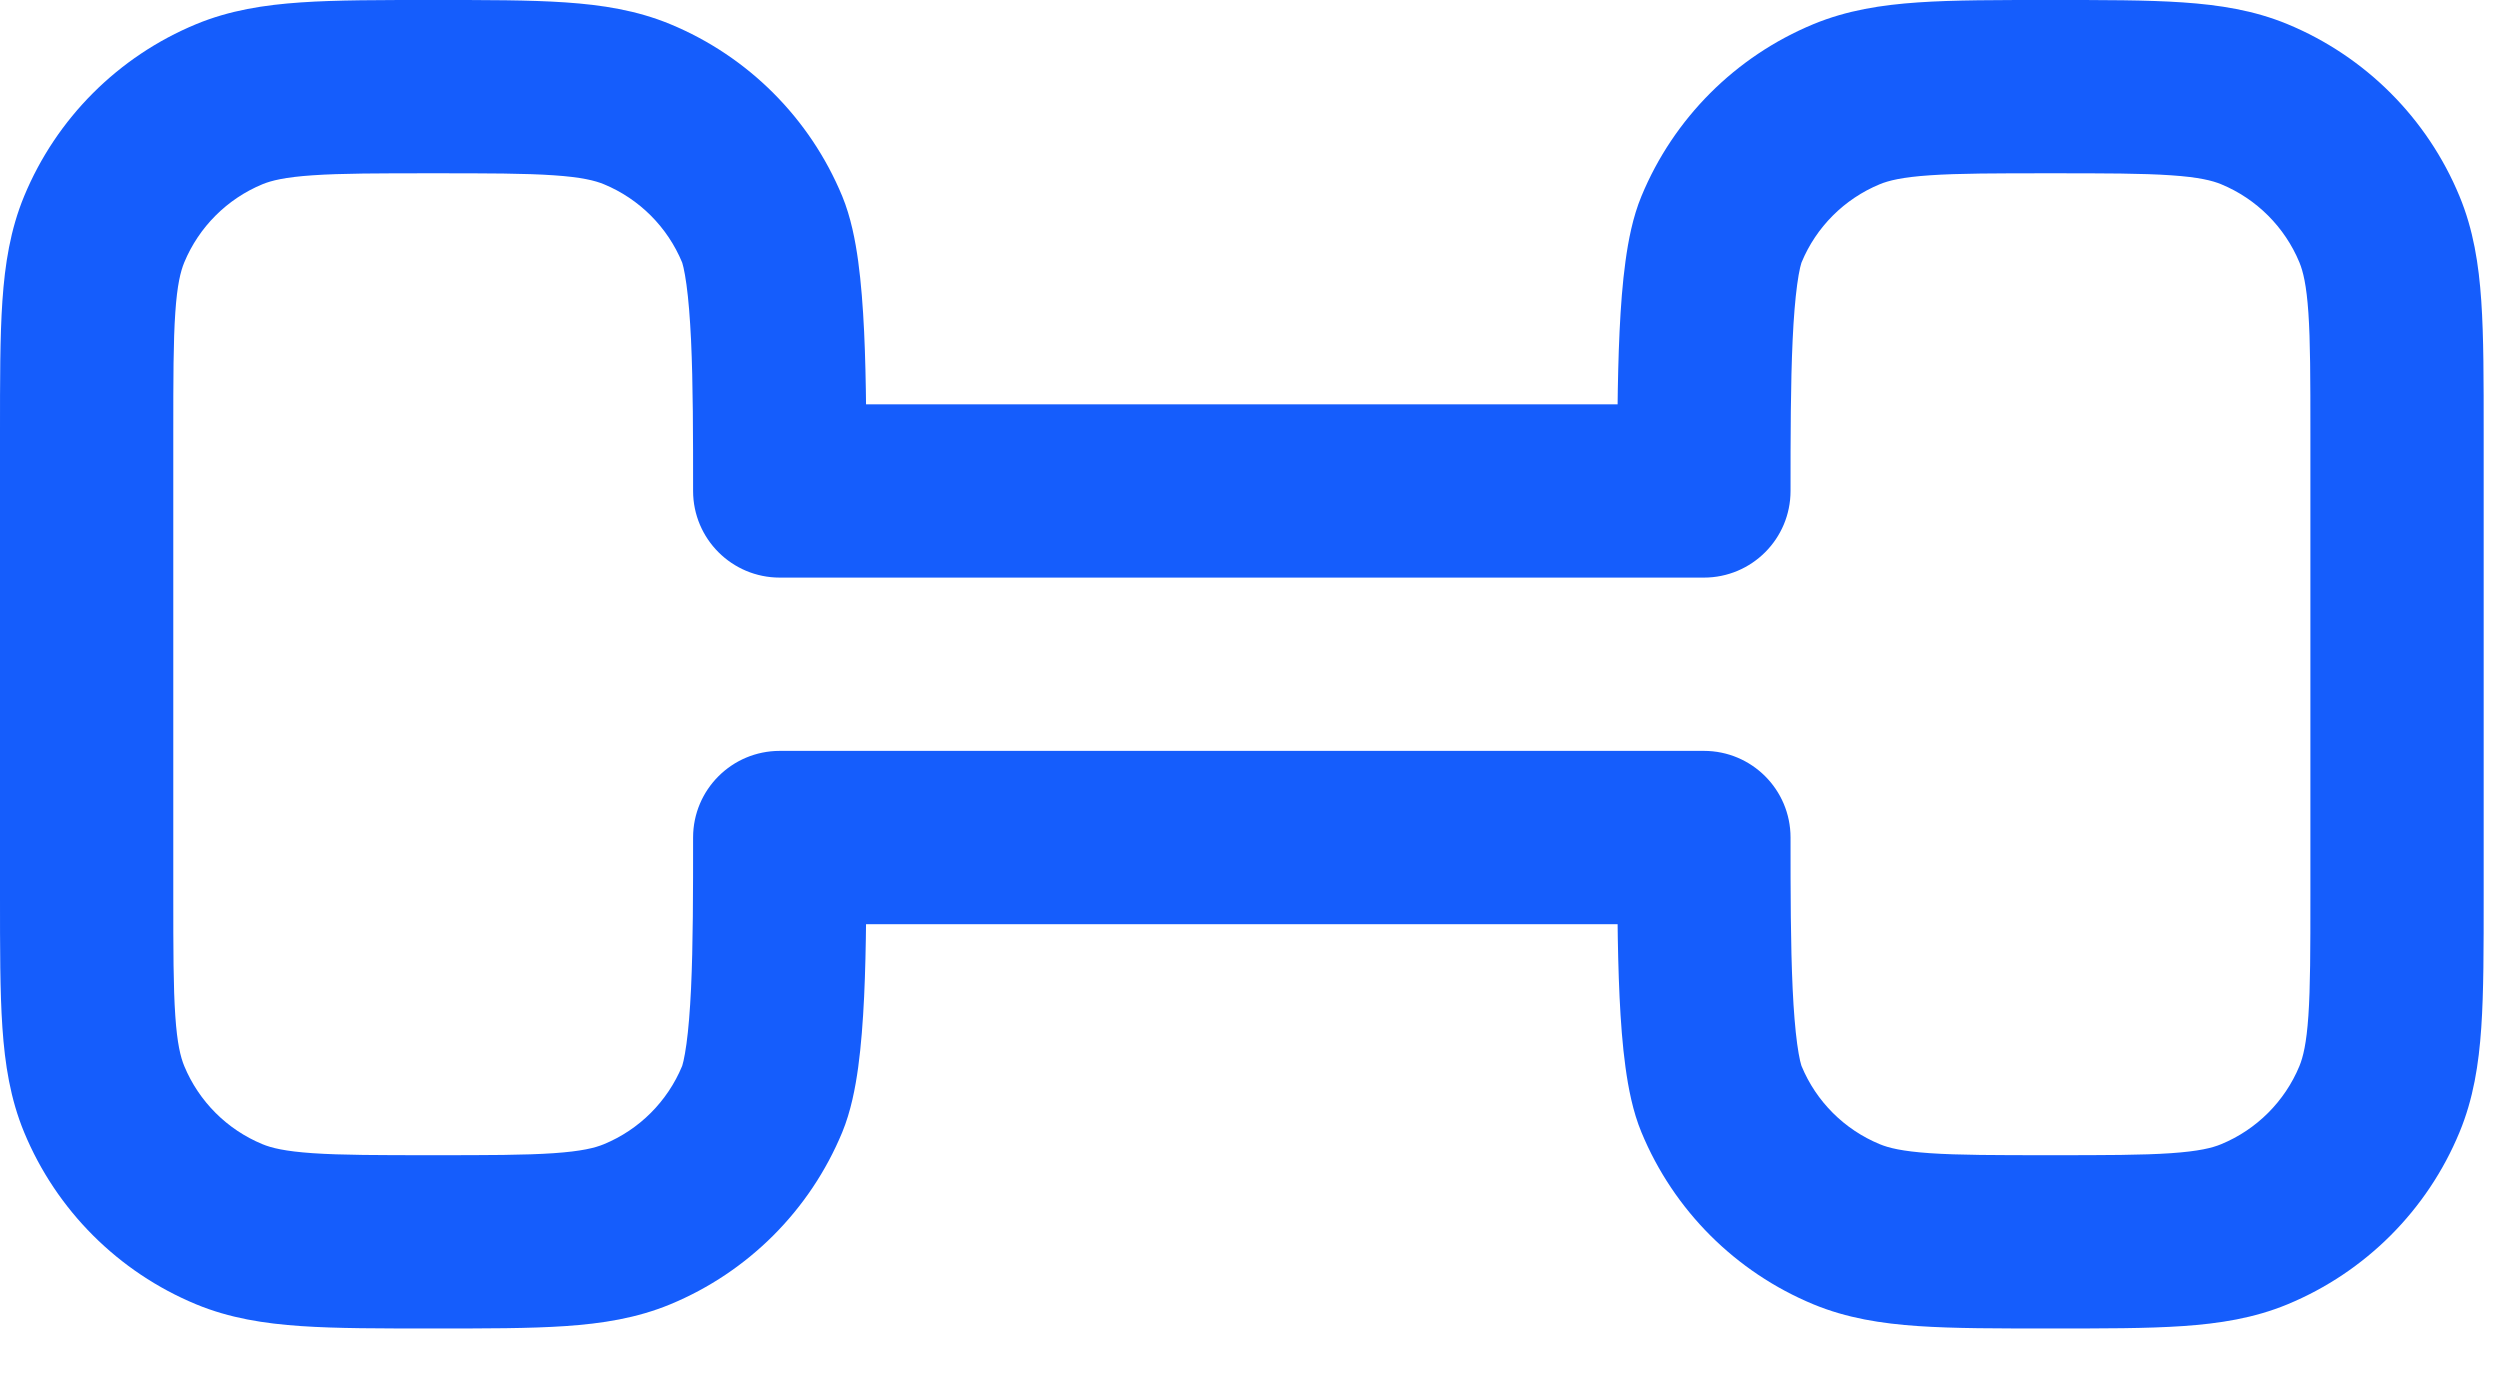
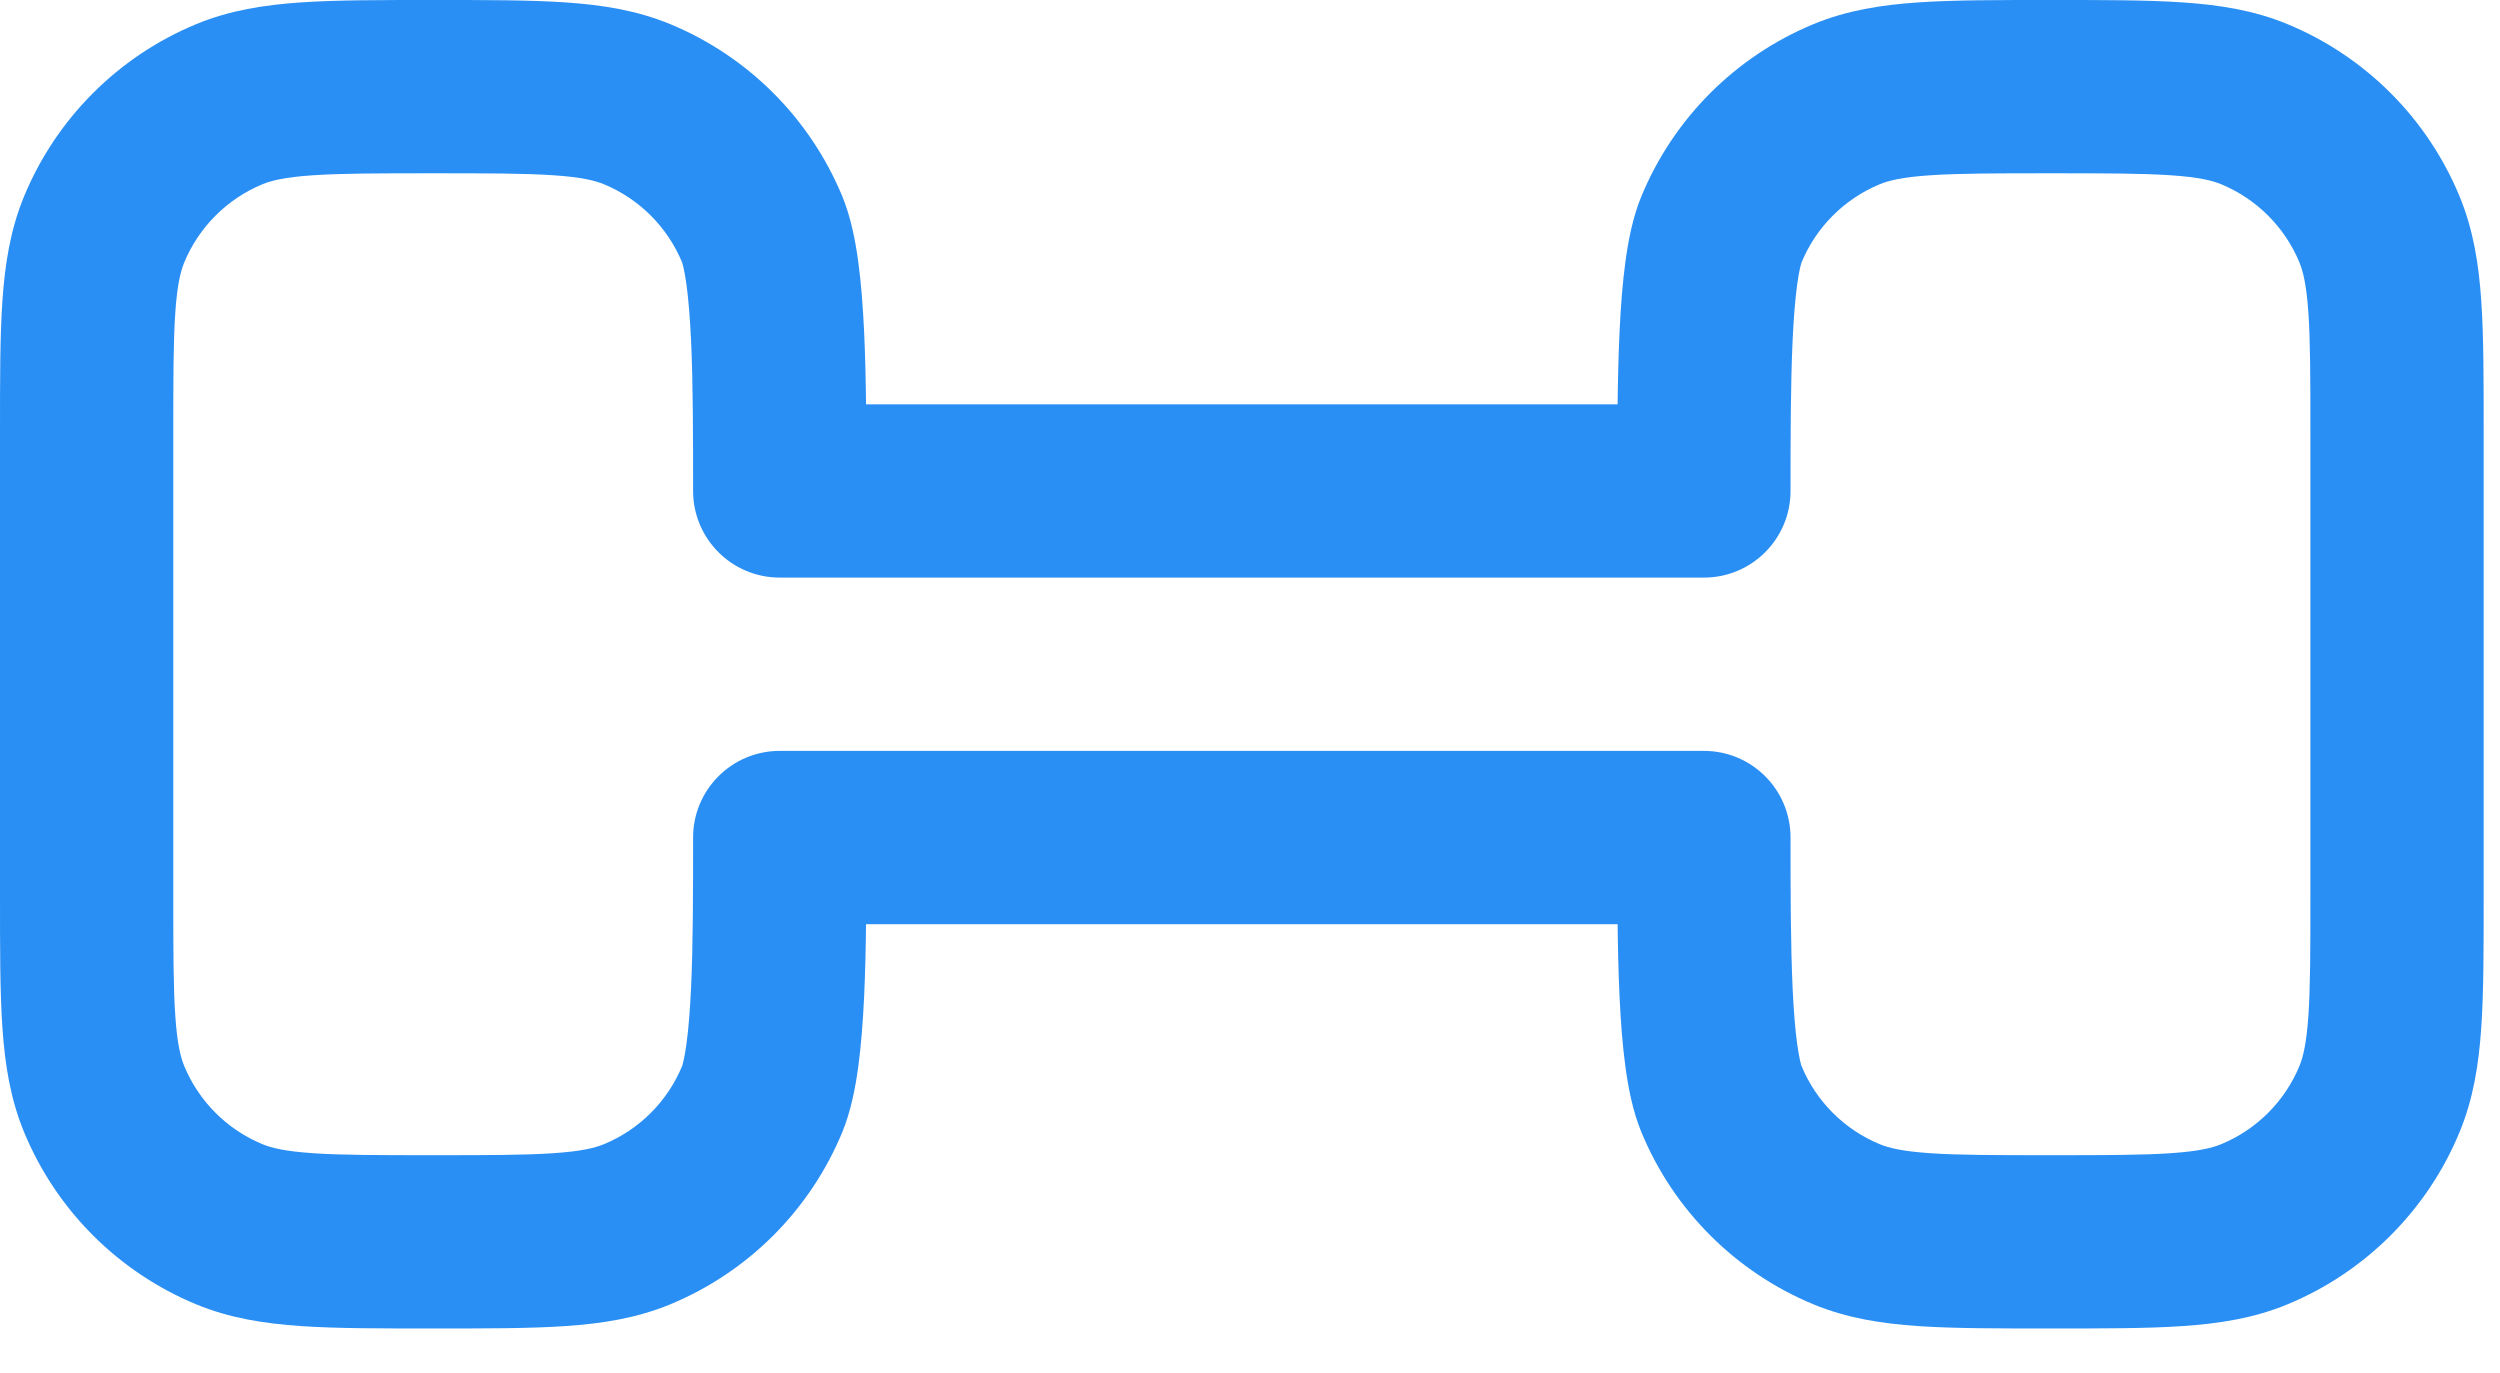
<svg xmlns="http://www.w3.org/2000/svg" version="1.1" width="51" height="28">
  <svg version="1.1" width="51" height="28">
    <svg width="51" height="28" viewBox="0 0 51 28" fill="none">
-       <path d="M34.76 17.085H36.527C36.527 16.109 35.736 15.318 34.76 15.318V17.085ZM34.76 10.015V11.783C35.736 11.783 36.527 10.992 36.527 10.015H34.76ZM15.907 17.085V15.318C14.931 15.318 14.139 16.109 14.139 17.085H15.907ZM15.907 10.015H14.139C14.139 10.992 14.931 11.783 15.907 11.783V10.015ZM47.132 8.837V18.264H50.667V8.837H47.132ZM41.83 23.566C40.707 23.566 39.954 23.565 39.371 23.525C38.804 23.486 38.527 23.417 38.346 23.341L36.993 26.608C37.677 26.891 38.383 27.001 39.13 27.052C39.862 27.102 40.756 27.101 41.83 27.101V23.566ZM32.992 17.085C32.992 18.172 32.992 19.335 33.039 20.336C33.063 20.839 33.099 21.33 33.16 21.772C33.217 22.188 33.308 22.672 33.486 23.1L36.752 21.748C36.756 21.758 36.743 21.729 36.722 21.64C36.703 21.555 36.682 21.441 36.662 21.294C36.622 20.997 36.591 20.619 36.57 20.17C36.528 19.268 36.527 18.195 36.527 17.085H32.992ZM38.346 23.341C37.624 23.043 37.05 22.469 36.752 21.748L33.486 23.1C34.143 24.688 35.405 25.95 36.993 26.608L38.346 23.341ZM47.132 18.264C47.132 19.386 47.131 20.139 47.091 20.722C47.052 21.289 46.983 21.566 46.908 21.748L50.173 23.1C50.457 22.416 50.567 21.71 50.618 20.963C50.668 20.231 50.667 19.337 50.667 18.264H47.132ZM41.83 27.101C42.903 27.101 43.797 27.102 44.529 27.052C45.276 27.001 45.982 26.891 46.666 26.608L45.313 23.341C45.132 23.417 44.855 23.486 44.288 23.525C43.705 23.565 42.952 23.566 41.83 23.566V27.101ZM46.908 21.748C46.609 22.469 46.035 23.043 45.313 23.341L46.666 26.608C48.254 25.95 49.516 24.688 50.173 23.1L46.908 21.748ZM41.83 3.535C42.952 3.535 43.705 3.536 44.288 3.576C44.855 3.614 45.132 3.684 45.313 3.759L46.666 0.493C45.982 0.21 45.276 0.1 44.529 0.049C43.797 -0.001 42.903 1.3416e-06 41.83 1.3416e-06V3.535ZM50.667 8.837C50.667 7.763 50.668 6.869 50.618 6.138C50.567 5.391 50.457 4.685 50.173 4.001L46.908 5.353C46.983 5.535 47.052 5.811 47.091 6.379C47.131 6.962 47.132 7.715 47.132 8.837H50.667ZM45.313 3.759C46.035 4.058 46.609 4.632 46.908 5.353L50.173 4.001C49.516 2.413 48.254 1.151 46.666 0.493L45.313 3.759ZM41.83 1.3416e-06C40.756 1.3416e-06 39.862 -0.001 39.13 0.049C38.383 0.1 37.677 0.21 36.993 0.493L38.346 3.759C38.527 3.684 38.804 3.614 39.371 3.576C39.954 3.536 40.707 3.535 41.83 3.535V1.3416e-06ZM36.527 10.015C36.527 8.906 36.528 7.833 36.57 6.931C36.591 6.481 36.622 6.104 36.662 5.807C36.682 5.659 36.703 5.545 36.722 5.461C36.743 5.372 36.756 5.343 36.752 5.353L33.486 4.001C33.308 4.429 33.217 4.912 33.16 5.329C33.099 5.77 33.063 6.262 33.039 6.764C32.992 7.766 32.992 8.929 32.992 10.015H36.527ZM36.993 0.493C35.405 1.151 34.143 2.413 33.486 4.001L36.752 5.353C37.05 4.632 37.624 4.058 38.346 3.759L36.993 0.493ZM3.535 18.264V8.837H1.34275e-06V18.264H3.535ZM8.837 23.566C7.715 23.566 6.962 23.565 6.379 23.525C5.811 23.486 5.535 23.417 5.353 23.341L4.001 26.608C4.685 26.891 5.391 27.001 6.138 27.052C6.869 27.102 7.763 27.101 8.837 27.101V23.566ZM1.34275e-06 18.264C1.34275e-06 19.337 -0.001 20.231 0.049 20.963C0.1 21.71 0.21 22.416 0.493 23.1L3.759 21.748C3.684 21.566 3.614 21.289 3.576 20.722C3.536 20.139 3.535 19.386 3.535 18.264H1.34275e-06ZM5.353 23.341C4.632 23.043 4.058 22.469 3.759 21.748L0.493 23.1C1.151 24.688 2.413 25.95 4.001 26.608L5.353 23.341ZM14.139 17.085C14.139 18.195 14.139 19.268 14.097 20.17C14.075 20.619 14.045 20.997 14.004 21.294C13.984 21.441 13.963 21.555 13.944 21.64C13.924 21.729 13.911 21.758 13.915 21.748L17.181 23.1C17.358 22.672 17.45 22.188 17.507 21.772C17.567 21.33 17.604 20.839 17.628 20.336C17.675 19.335 17.674 18.172 17.674 17.085H14.139ZM8.837 27.101C9.911 27.101 10.805 27.102 11.536 27.052C12.284 27.001 12.989 26.891 13.674 26.608L12.321 23.341C12.139 23.417 11.863 23.486 11.296 23.525C10.713 23.565 9.959 23.566 8.837 23.566V27.101ZM13.915 21.748C13.616 22.469 13.043 23.043 12.321 23.341L13.674 26.608C15.262 25.95 16.523 24.688 17.181 23.1L13.915 21.748ZM8.837 3.535C9.959 3.535 10.713 3.536 11.296 3.576C11.863 3.614 12.139 3.684 12.321 3.759L13.674 0.493C12.989 0.21 12.284 0.1 11.536 0.049C10.805 -0.001 9.911 1.3416e-06 8.837 1.3416e-06V3.535ZM17.674 10.015C17.674 8.929 17.675 7.766 17.628 6.764C17.604 6.262 17.567 5.77 17.507 5.329C17.45 4.912 17.358 4.429 17.181 4.001L13.915 5.353C13.911 5.343 13.924 5.372 13.944 5.461C13.963 5.545 13.984 5.659 14.004 5.807C14.045 6.104 14.075 6.481 14.097 6.931C14.139 7.833 14.139 8.906 14.139 10.015H17.674ZM12.321 3.759C13.043 4.058 13.616 4.632 13.915 5.353L17.181 4.001C16.523 2.413 15.262 1.151 13.674 0.493L12.321 3.759ZM8.837 1.3416e-06C7.763 1.3416e-06 6.869 -0.001 6.138 0.049C5.391 0.1 4.685 0.21 4.001 0.493L5.353 3.759C5.535 3.684 5.811 3.614 6.379 3.576C6.962 3.536 7.715 3.535 8.837 3.535V1.3416e-06ZM3.535 8.837C3.535 7.715 3.536 6.962 3.576 6.379C3.614 5.811 3.684 5.535 3.759 5.353L0.493 4.001C0.21 4.685 0.1 5.391 0.049 6.138C-0.001 6.869 1.34275e-06 7.763 1.34275e-06 8.837H3.535ZM4.001 0.493C2.413 1.151 1.151 2.413 0.493 4.001L3.759 5.353C4.058 4.632 4.632 4.058 5.353 3.759L4.001 0.493ZM15.907 11.783H34.76V8.248H15.907V11.783ZM34.76 15.318H15.907V18.853H34.76V15.318Z" fill="#155DFC" />
+       <path d="M34.76 17.085H36.527C36.527 16.109 35.736 15.318 34.76 15.318V17.085ZM34.76 10.015V11.783C35.736 11.783 36.527 10.992 36.527 10.015H34.76ZM15.907 17.085V15.318C14.931 15.318 14.139 16.109 14.139 17.085H15.907ZM15.907 10.015H14.139C14.139 10.992 14.931 11.783 15.907 11.783V10.015ZM47.132 8.837V18.264H50.667V8.837H47.132ZM41.83 23.566C40.707 23.566 39.954 23.565 39.371 23.525C38.804 23.486 38.527 23.417 38.346 23.341L36.993 26.608C37.677 26.891 38.383 27.001 39.13 27.052C39.862 27.102 40.756 27.101 41.83 27.101V23.566ZM32.992 17.085C32.992 18.172 32.992 19.335 33.039 20.336C33.063 20.839 33.099 21.33 33.16 21.772C33.217 22.188 33.308 22.672 33.486 23.1L36.752 21.748C36.756 21.758 36.743 21.729 36.722 21.64C36.703 21.555 36.682 21.441 36.662 21.294C36.622 20.997 36.591 20.619 36.57 20.17C36.528 19.268 36.527 18.195 36.527 17.085H32.992ZM38.346 23.341C37.624 23.043 37.05 22.469 36.752 21.748L33.486 23.1C34.143 24.688 35.405 25.95 36.993 26.608L38.346 23.341ZM47.132 18.264C47.132 19.386 47.131 20.139 47.091 20.722C47.052 21.289 46.983 21.566 46.908 21.748L50.173 23.1C50.457 22.416 50.567 21.71 50.618 20.963C50.668 20.231 50.667 19.337 50.667 18.264H47.132ZM41.83 27.101C42.903 27.101 43.797 27.102 44.529 27.052C45.276 27.001 45.982 26.891 46.666 26.608L45.313 23.341C45.132 23.417 44.855 23.486 44.288 23.525C43.705 23.565 42.952 23.566 41.83 23.566V27.101ZM46.908 21.748C46.609 22.469 46.035 23.043 45.313 23.341L46.666 26.608C48.254 25.95 49.516 24.688 50.173 23.1L46.908 21.748ZM41.83 3.535C42.952 3.535 43.705 3.536 44.288 3.576C44.855 3.614 45.132 3.684 45.313 3.759L46.666 0.493C45.982 0.21 45.276 0.1 44.529 0.049C43.797 -0.001 42.903 1.3416e-06 41.83 1.3416e-06V3.535ZM50.667 8.837C50.667 7.763 50.668 6.869 50.618 6.138C50.567 5.391 50.457 4.685 50.173 4.001L46.908 5.353C46.983 5.535 47.052 5.811 47.091 6.379C47.131 6.962 47.132 7.715 47.132 8.837H50.667ZM45.313 3.759C46.035 4.058 46.609 4.632 46.908 5.353L50.173 4.001C49.516 2.413 48.254 1.151 46.666 0.493L45.313 3.759ZM41.83 1.3416e-06C40.756 1.3416e-06 39.862 -0.001 39.13 0.049C38.383 0.1 37.677 0.21 36.993 0.493L38.346 3.759C38.527 3.684 38.804 3.614 39.371 3.576C39.954 3.536 40.707 3.535 41.83 3.535V1.3416e-06ZM36.527 10.015C36.527 8.906 36.528 7.833 36.57 6.931C36.591 6.481 36.622 6.104 36.662 5.807C36.682 5.659 36.703 5.545 36.722 5.461C36.743 5.372 36.756 5.343 36.752 5.353L33.486 4.001C33.308 4.429 33.217 4.912 33.16 5.329C33.099 5.77 33.063 6.262 33.039 6.764C32.992 7.766 32.992 8.929 32.992 10.015H36.527ZM36.993 0.493C35.405 1.151 34.143 2.413 33.486 4.001L36.752 5.353C37.05 4.632 37.624 4.058 38.346 3.759L36.993 0.493ZM3.535 18.264V8.837H1.34275e-06V18.264H3.535ZM8.837 23.566C7.715 23.566 6.962 23.565 6.379 23.525C5.811 23.486 5.535 23.417 5.353 23.341L4.001 26.608C4.685 26.891 5.391 27.001 6.138 27.052C6.869 27.102 7.763 27.101 8.837 27.101V23.566ZM1.34275e-06 18.264C1.34275e-06 19.337 -0.001 20.231 0.049 20.963C0.1 21.71 0.21 22.416 0.493 23.1L3.759 21.748C3.684 21.566 3.614 21.289 3.576 20.722C3.536 20.139 3.535 19.386 3.535 18.264H1.34275e-06ZM5.353 23.341C4.632 23.043 4.058 22.469 3.759 21.748L0.493 23.1C1.151 24.688 2.413 25.95 4.001 26.608L5.353 23.341ZM14.139 17.085C14.139 18.195 14.139 19.268 14.097 20.17C14.075 20.619 14.045 20.997 14.004 21.294C13.984 21.441 13.963 21.555 13.944 21.64C13.924 21.729 13.911 21.758 13.915 21.748L17.181 23.1C17.358 22.672 17.45 22.188 17.507 21.772C17.567 21.33 17.604 20.839 17.628 20.336C17.675 19.335 17.674 18.172 17.674 17.085H14.139ZM8.837 27.101C9.911 27.101 10.805 27.102 11.536 27.052C12.284 27.001 12.989 26.891 13.674 26.608L12.321 23.341C12.139 23.417 11.863 23.486 11.296 23.525C10.713 23.565 9.959 23.566 8.837 23.566V27.101ZM13.915 21.748C13.616 22.469 13.043 23.043 12.321 23.341L13.674 26.608C15.262 25.95 16.523 24.688 17.181 23.1L13.915 21.748ZM8.837 3.535C9.959 3.535 10.713 3.536 11.296 3.576C11.863 3.614 12.139 3.684 12.321 3.759L13.674 0.493C12.989 0.21 12.284 0.1 11.536 0.049C10.805 -0.001 9.911 1.3416e-06 8.837 1.3416e-06V3.535ZM17.674 10.015C17.674 8.929 17.675 7.766 17.628 6.764C17.604 6.262 17.567 5.77 17.507 5.329C17.45 4.912 17.358 4.429 17.181 4.001L13.915 5.353C13.911 5.343 13.924 5.372 13.944 5.461C13.963 5.545 13.984 5.659 14.004 5.807C14.045 6.104 14.075 6.481 14.097 6.931C14.139 7.833 14.139 8.906 14.139 10.015H17.674ZM12.321 3.759C13.043 4.058 13.616 4.632 13.915 5.353L17.181 4.001C16.523 2.413 15.262 1.151 13.674 0.493L12.321 3.759ZM8.837 1.3416e-06C7.763 1.3416e-06 6.869 -0.001 6.138 0.049C5.391 0.1 4.685 0.21 4.001 0.493L5.353 3.759C5.535 3.684 5.811 3.614 6.379 3.576C6.962 3.536 7.715 3.535 8.837 3.535V1.3416e-06ZM3.535 8.837C3.535 7.715 3.536 6.962 3.576 6.379C3.614 5.811 3.684 5.535 3.759 5.353L0.493 4.001C0.21 4.685 0.1 5.391 0.049 6.138C-0.001 6.869 1.34275e-06 7.763 1.34275e-06 8.837H3.535ZM4.001 0.493C2.413 1.151 1.151 2.413 0.493 4.001L3.759 5.353C4.058 4.632 4.632 4.058 5.353 3.759L4.001 0.493ZM15.907 11.783H34.76V8.248H15.907V11.783ZM34.76 15.318H15.907V18.853H34.76V15.318Z" fill="#2A8FF4" />
    </svg>
  </svg>
  <style>@media (prefers-color-scheme: light) { :root { filter: none; } }
@media (prefers-color-scheme: dark) { :root { filter: none; } }
</style>
</svg>
